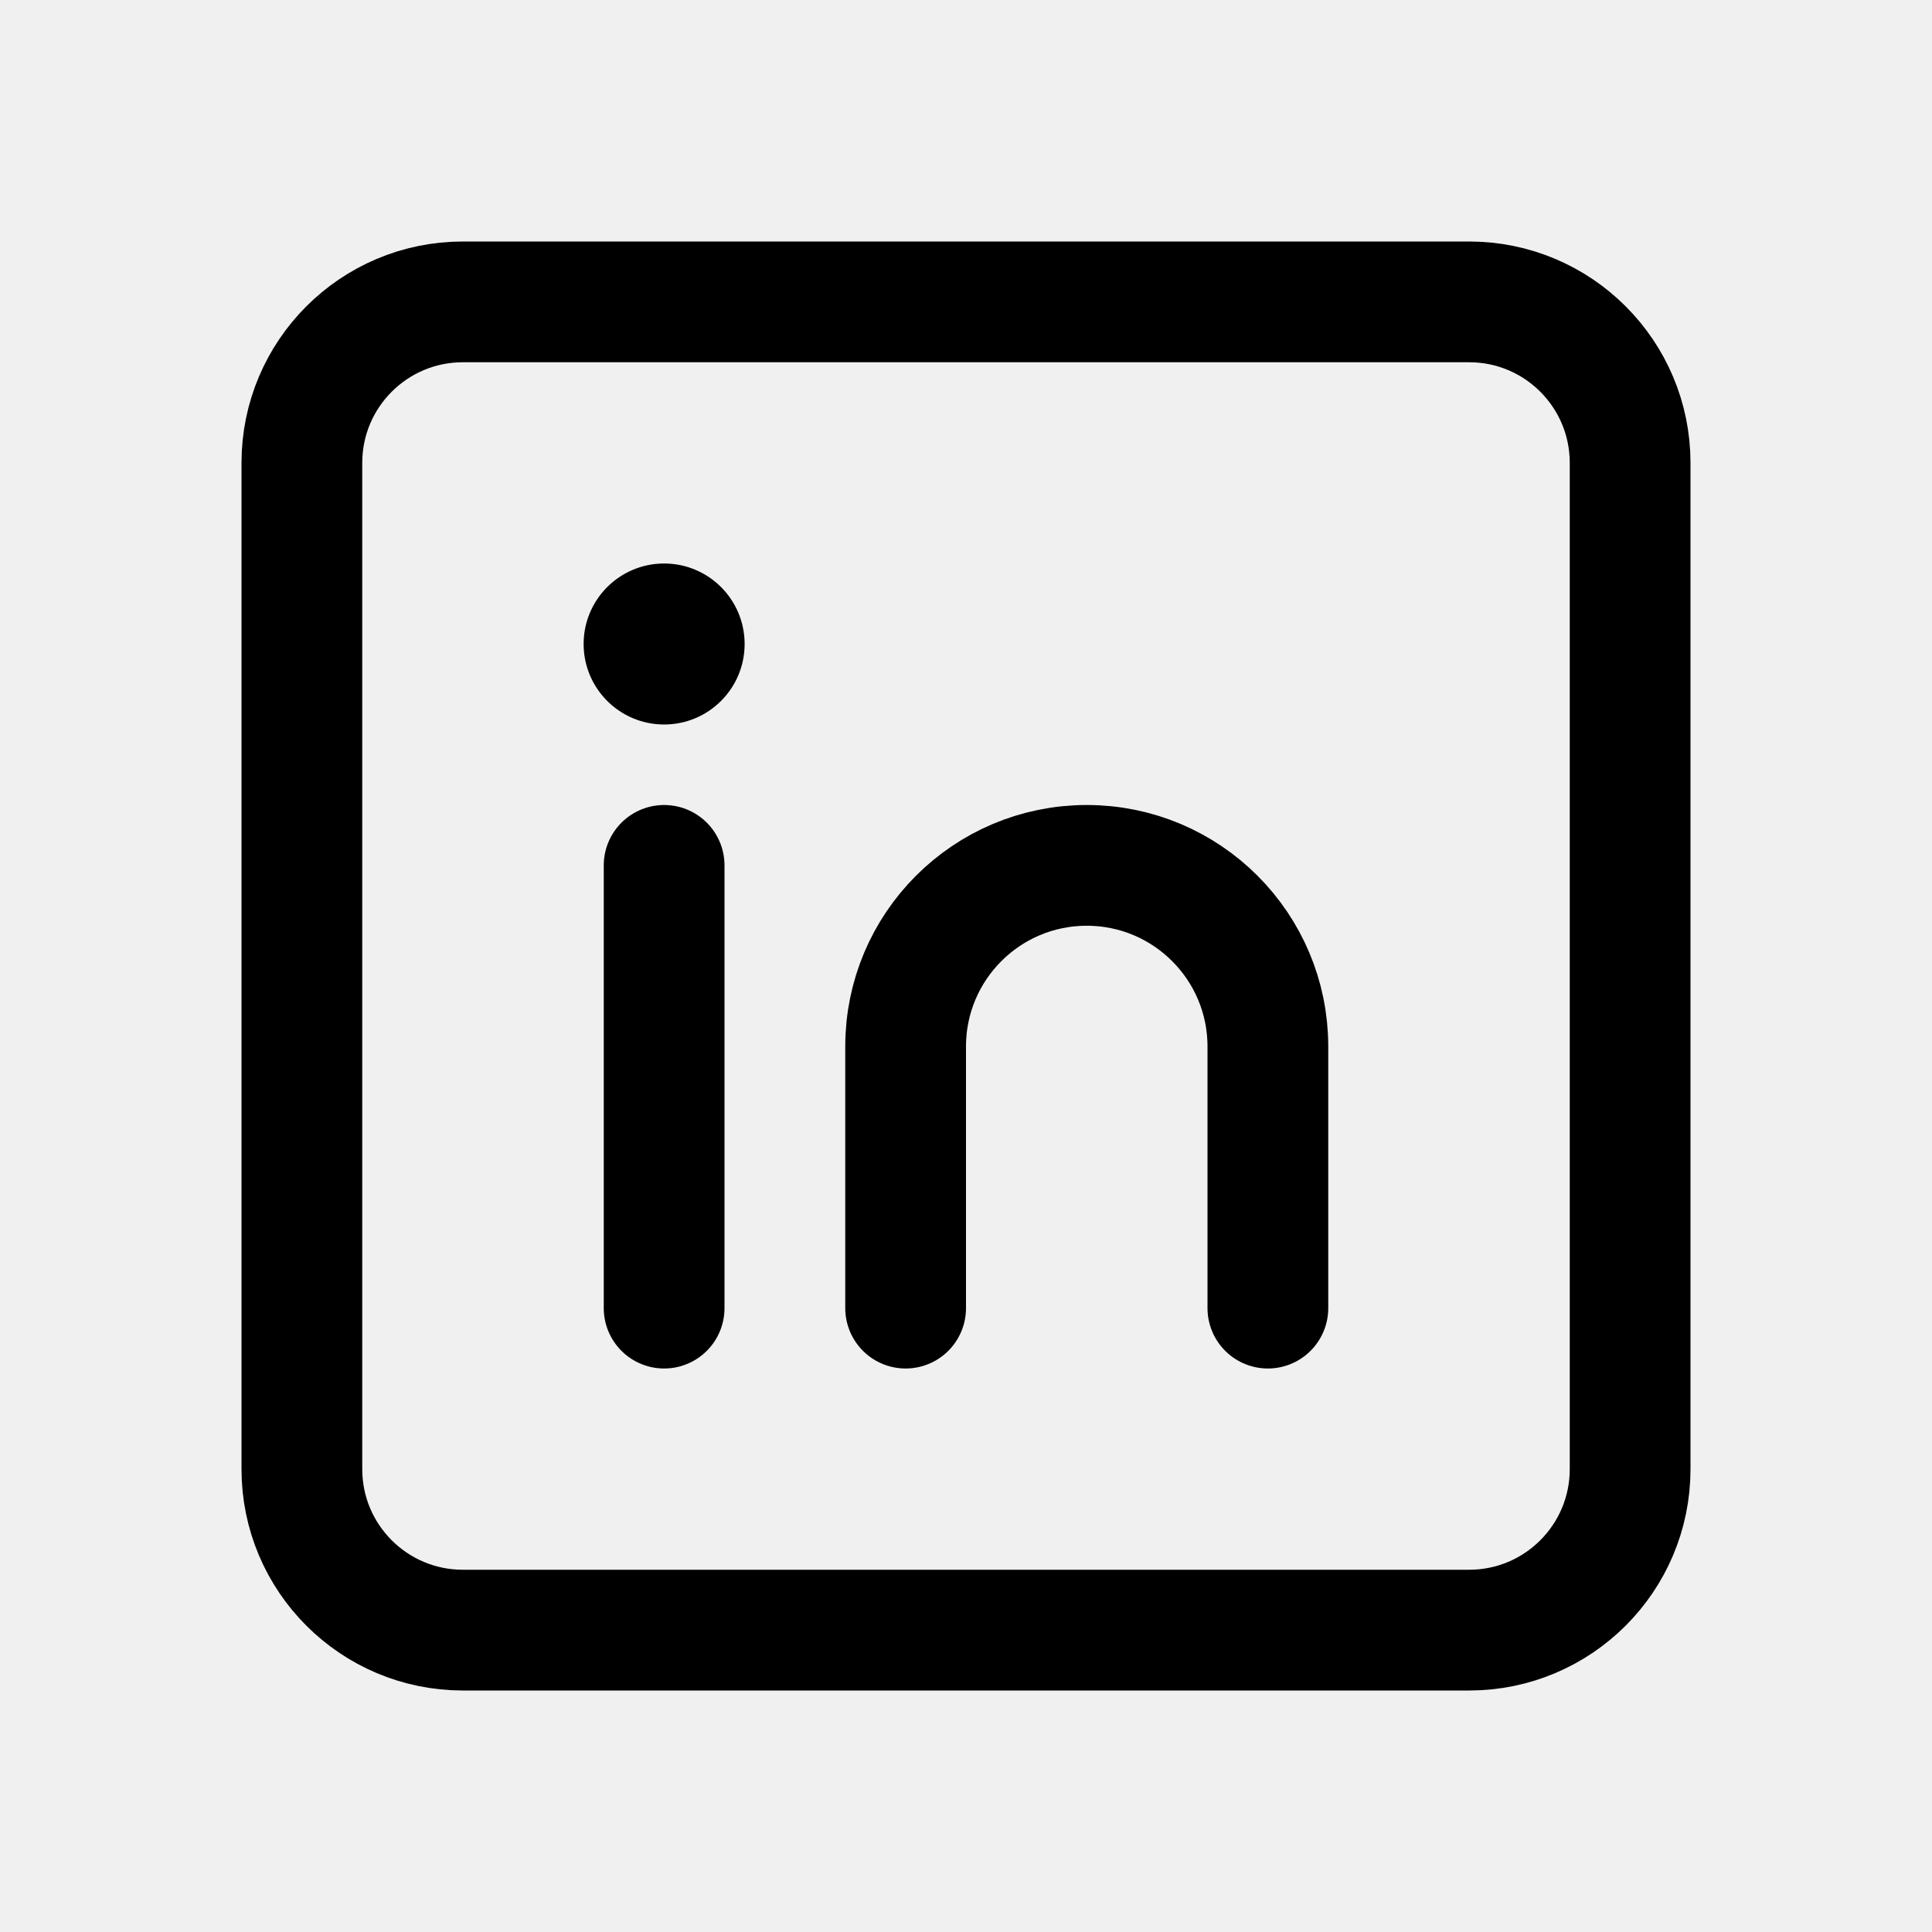
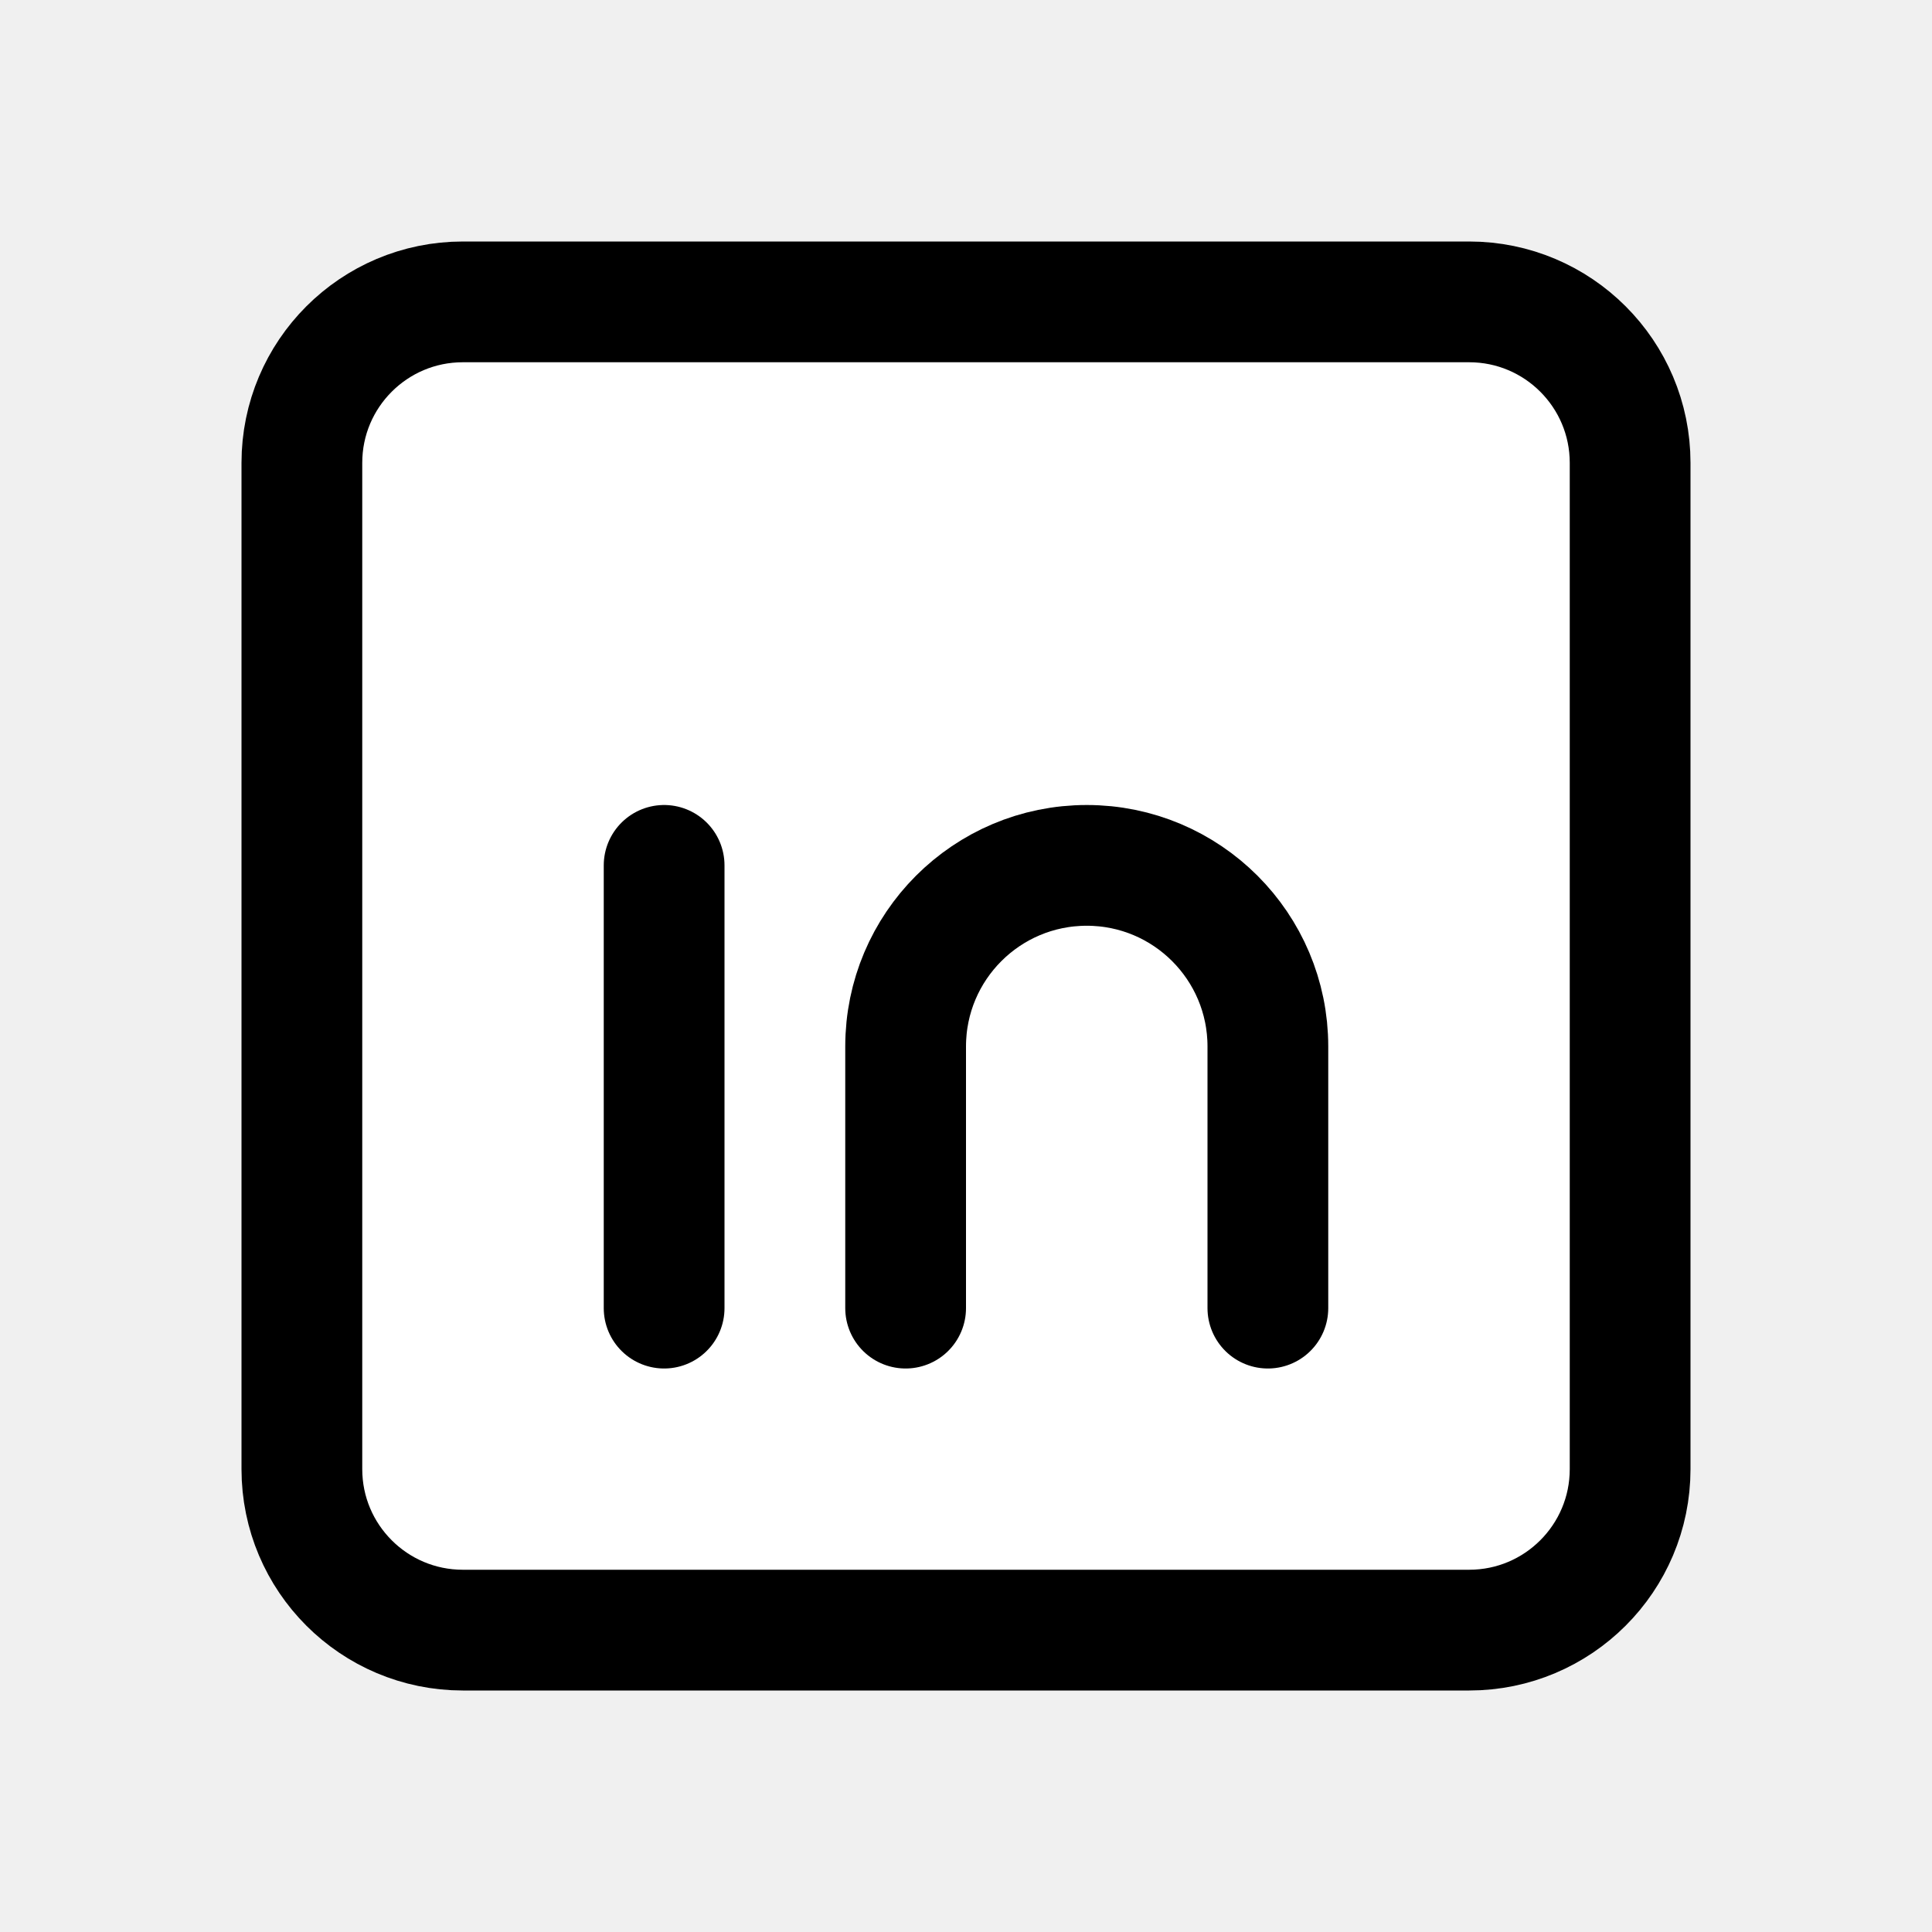
- <svg xmlns="http://www.w3.org/2000/svg" width="800px" height="800px" viewBox="0 0 192 192" fill="none">
+ <svg xmlns="http://www.w3.org/2000/svg" width="800px" height="800px" viewBox="0 0 192 192" fill="#FFFFFF">
  <rect width="132" height="132" x="30" y="30" stroke="#000000" stroke-width="12" rx="16" />
  <path stroke="#000000" stroke-linecap="round" stroke-linejoin="round" stroke-width="12" d="M66 86v44" />
-   <circle cx="66" cy="64" r="8" fill="#000000" />
+   <circle cx="66" cy="64" r="8" fill="#FFFFFF" />
  <path stroke="#000000" stroke-linecap="round" stroke-width="12" d="M126 130v-26c0-9.941-8.059-18-18-18v0c-9.941 0-18 8.059-18 18v26" />
</svg>
